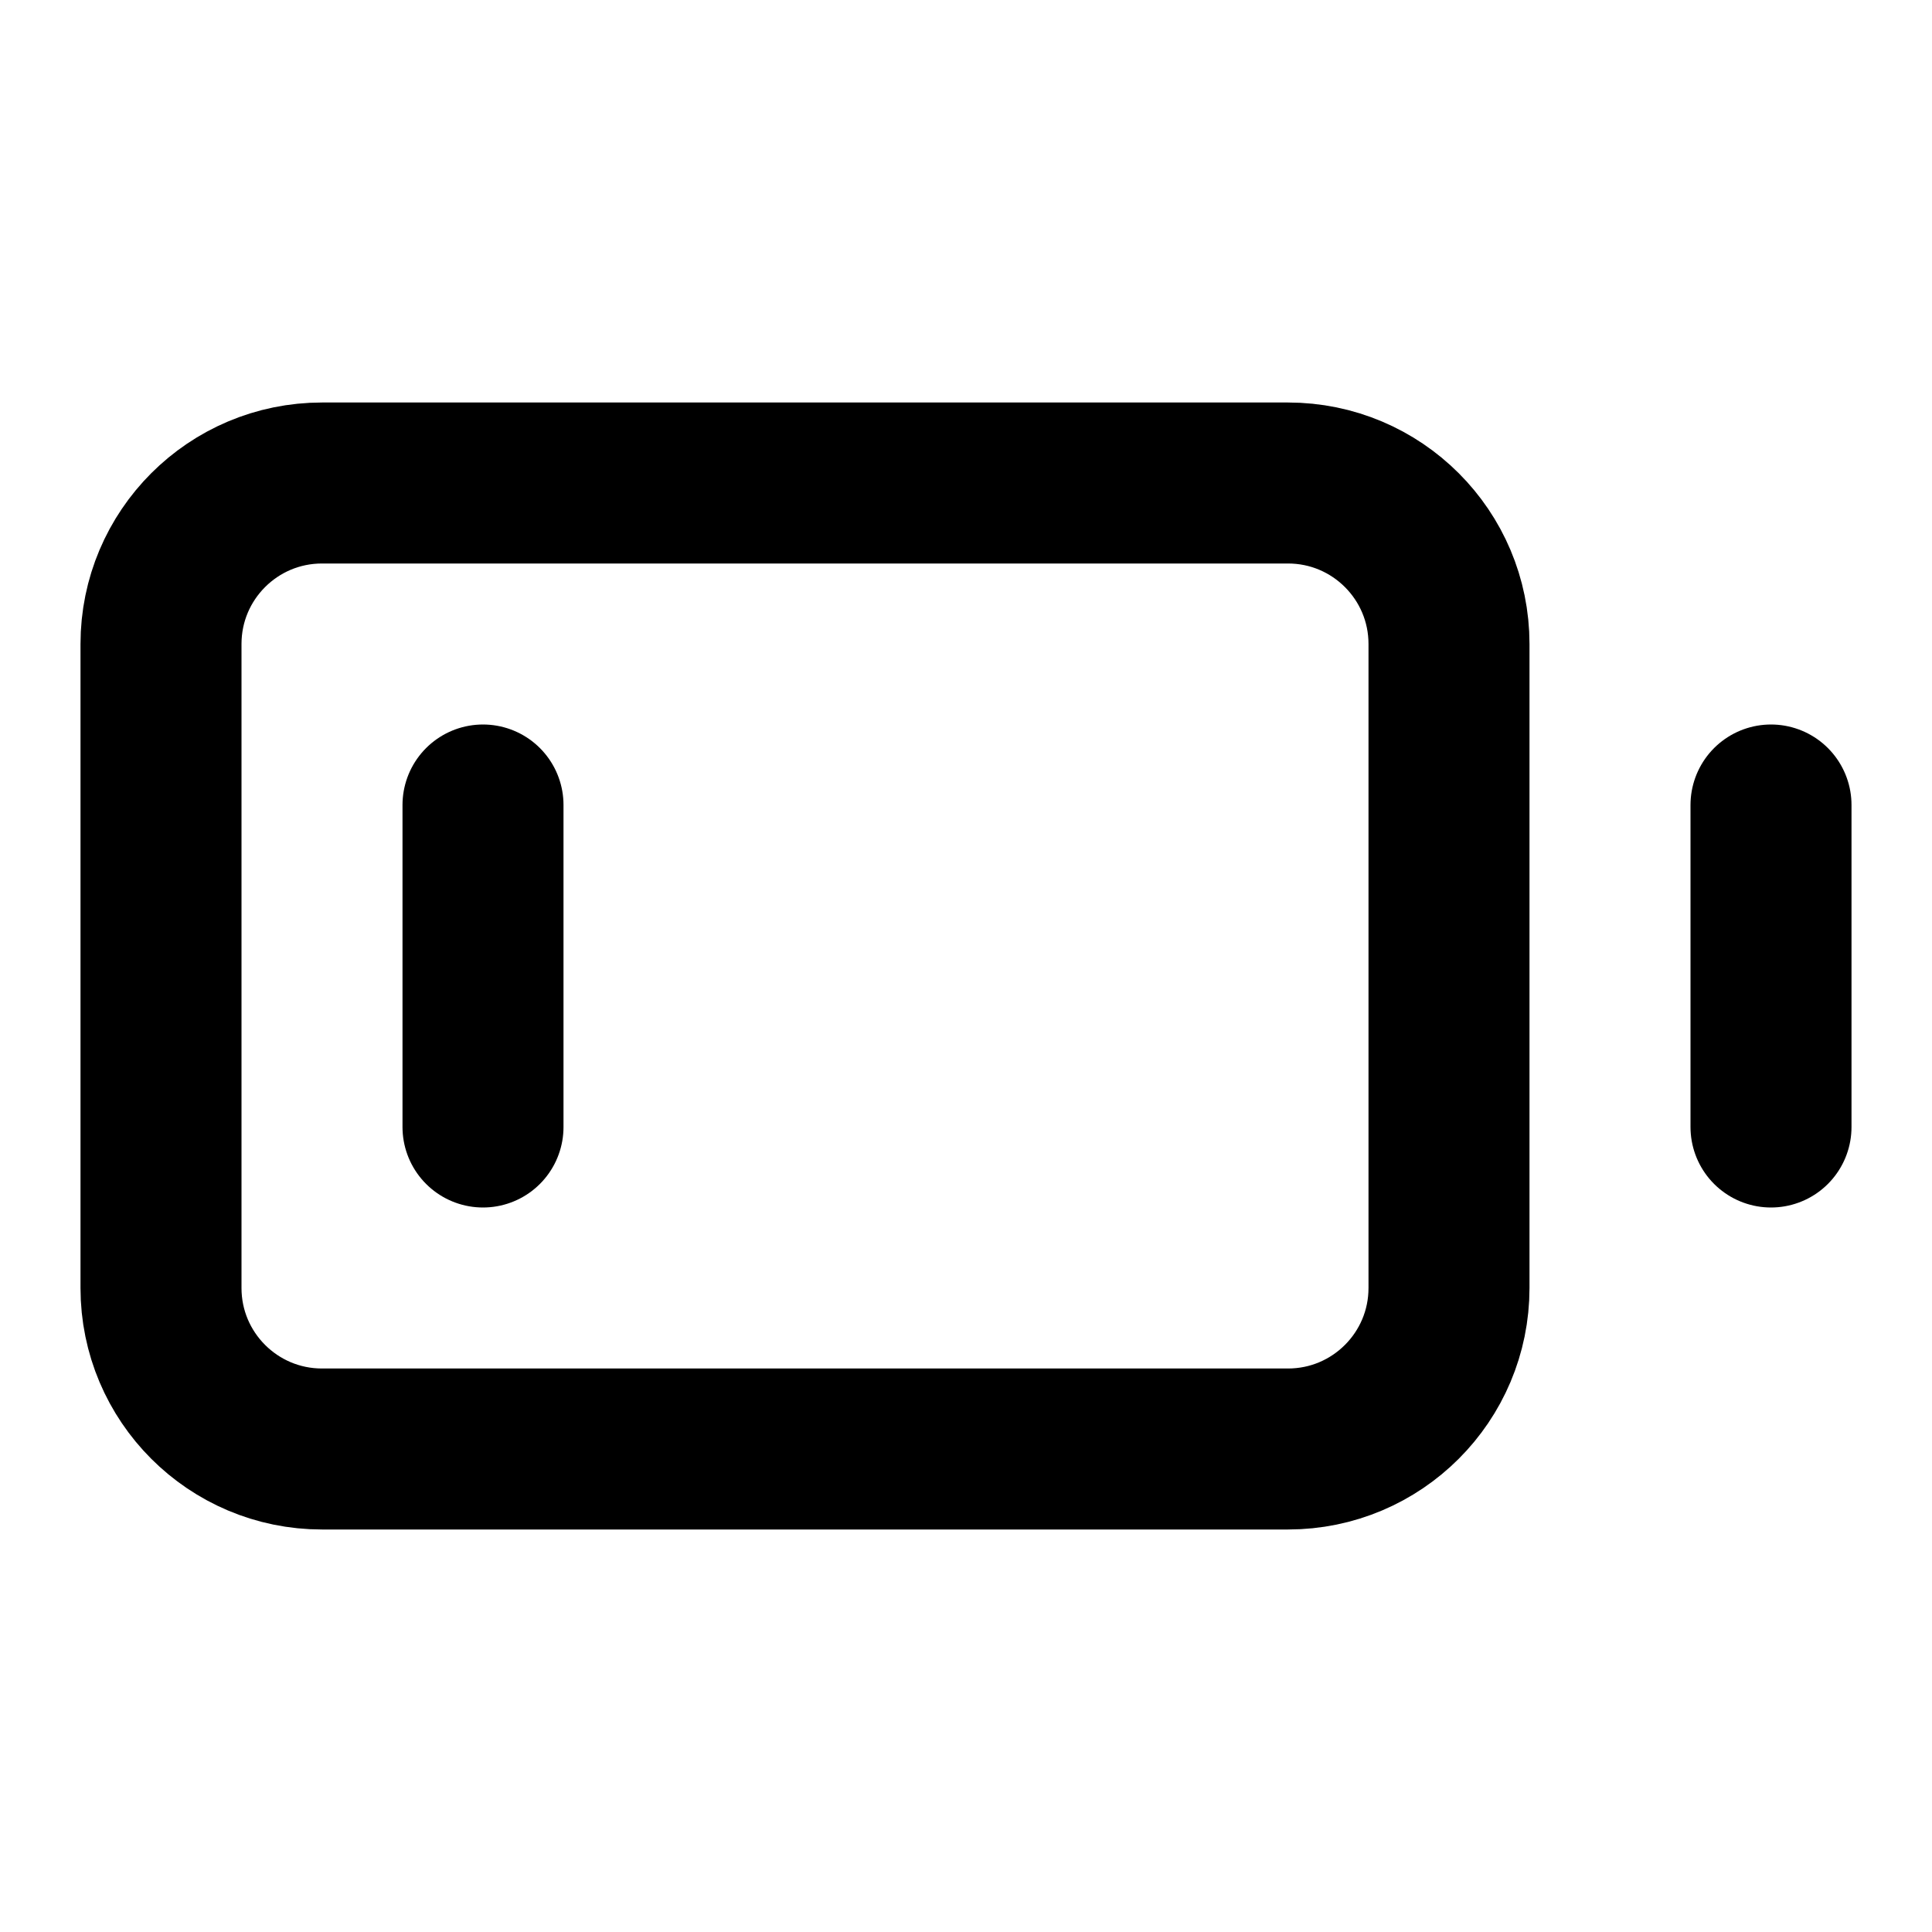
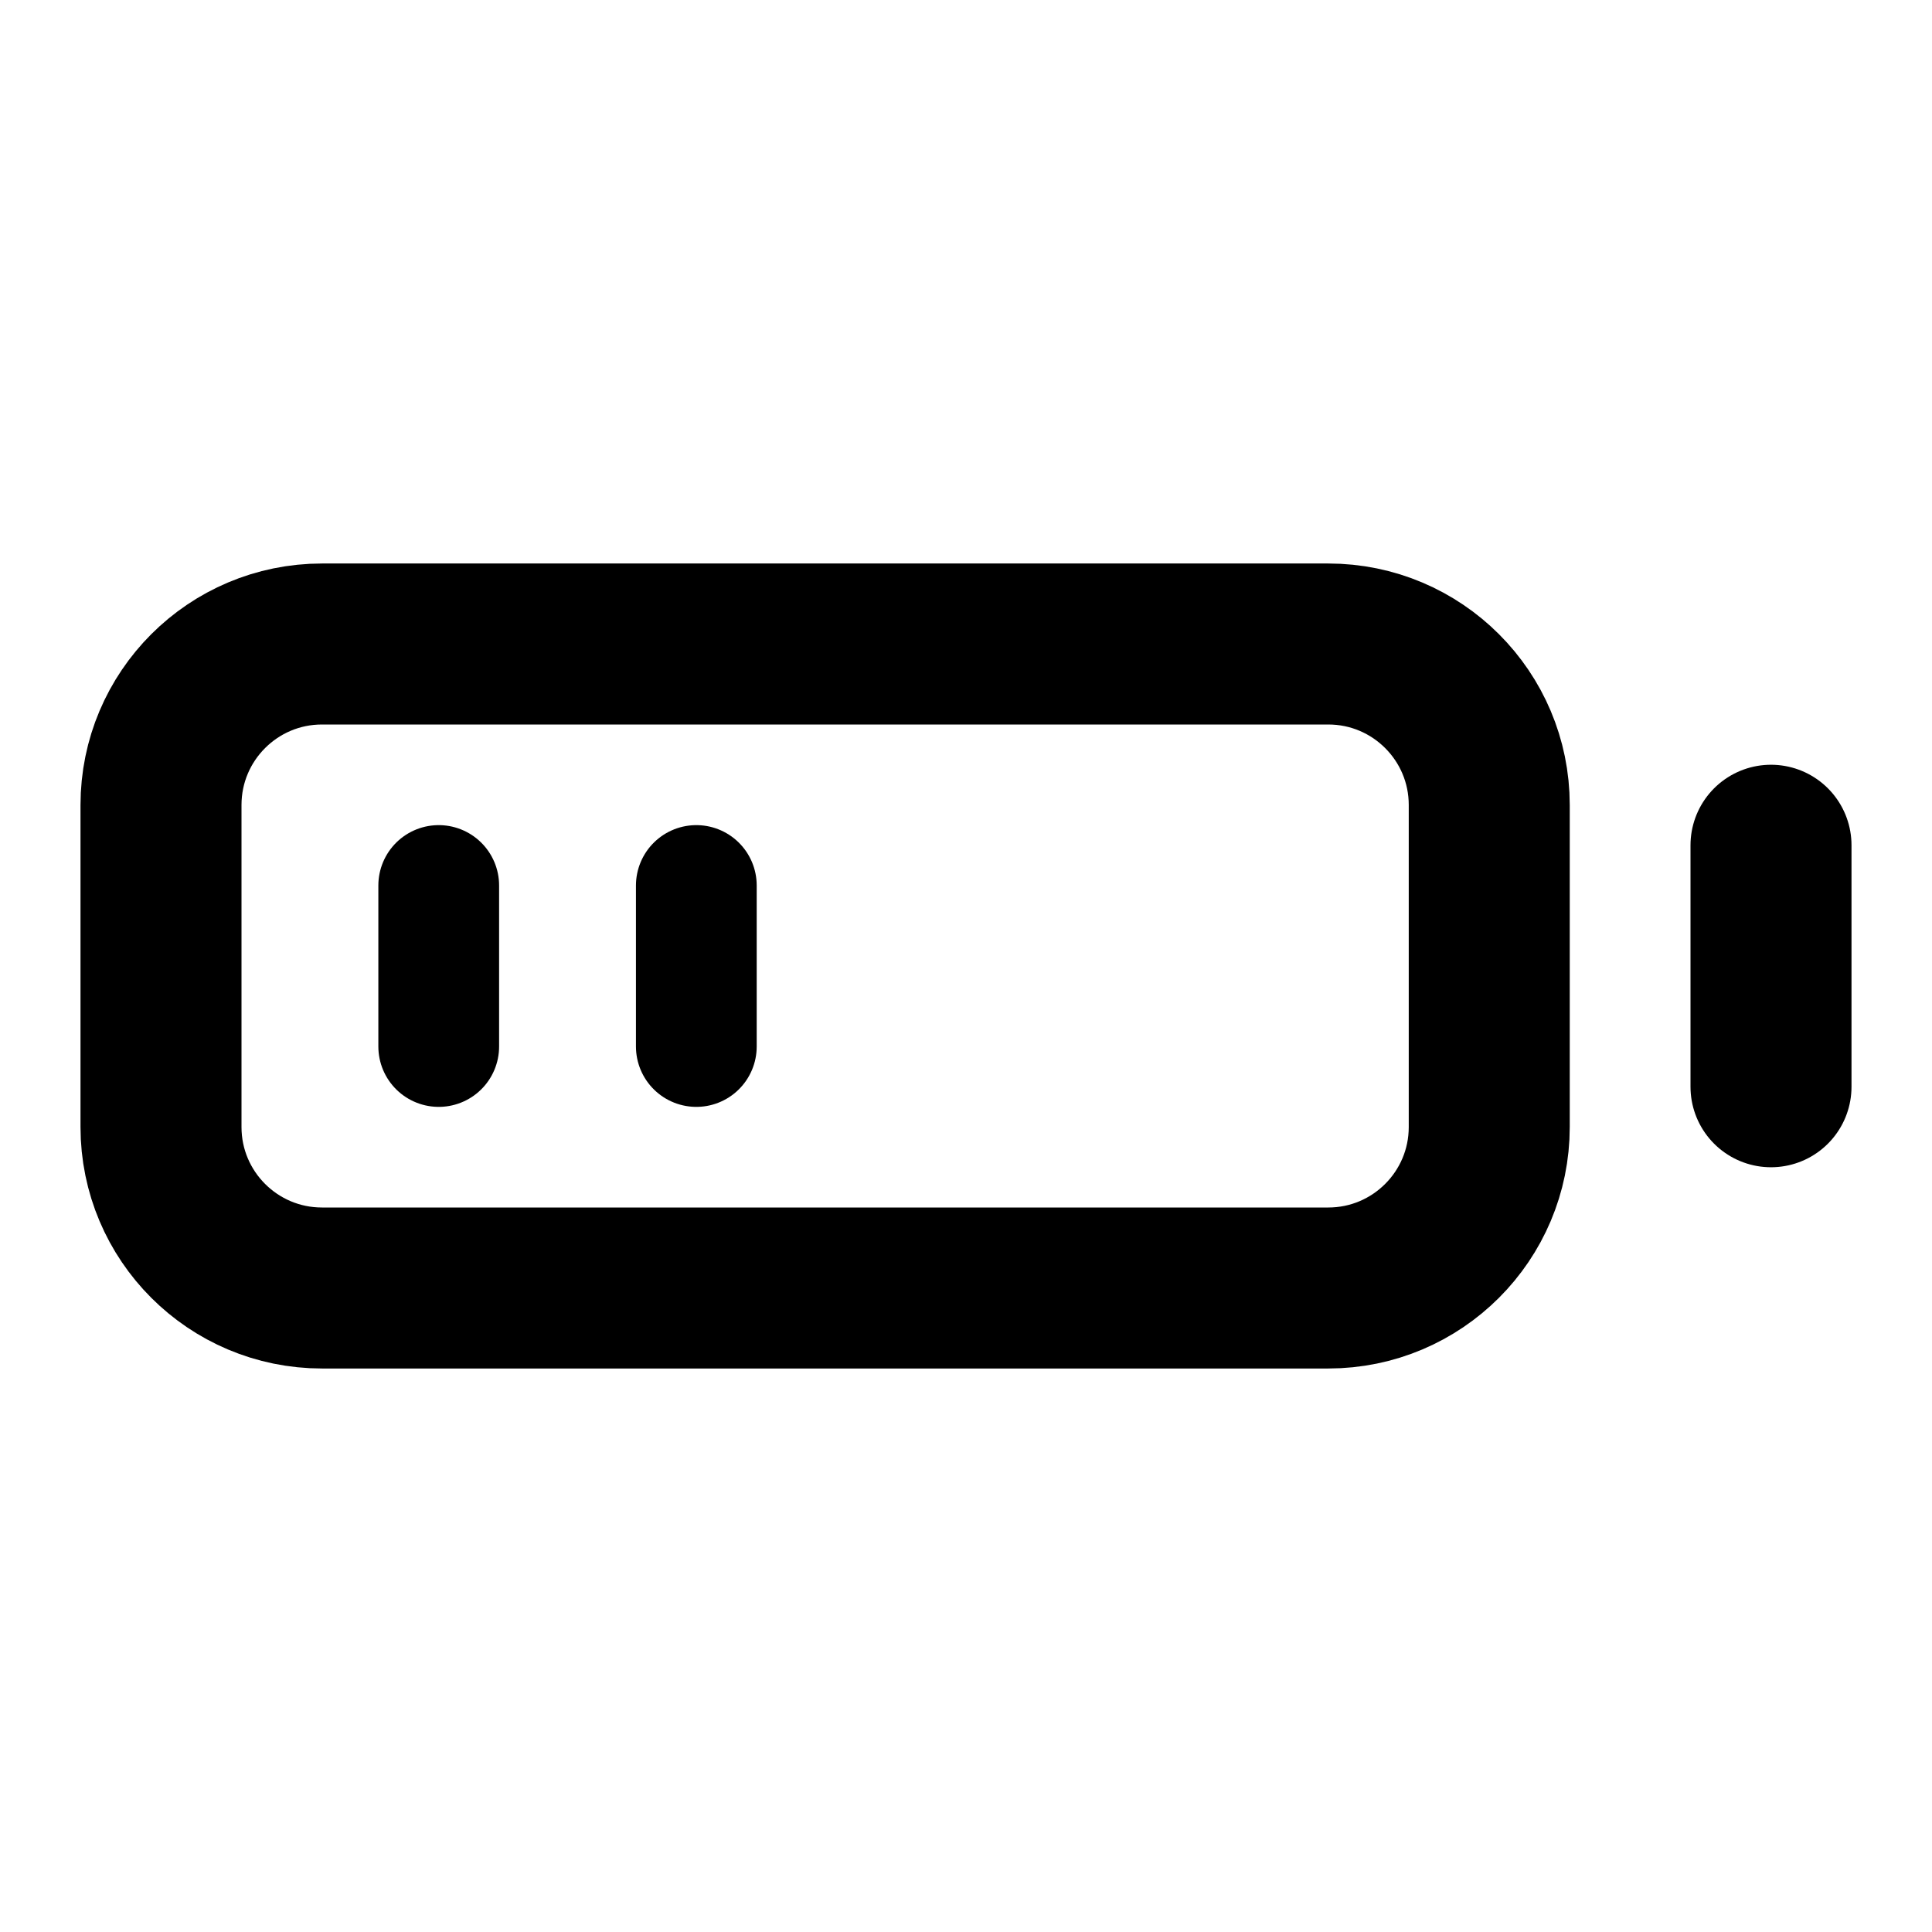
<svg xmlns="http://www.w3.org/2000/svg" width="24" height="24" viewBox="0 0 24 24" fill="none" stroke="currentColor" stroke-width="2" stroke-linecap="round" stroke-linejoin="round">
-   <path d="M22 14v-4" />
-   <path d="M6 14v-4" />
-   <rect x="2" y="6" width="16" height="12" rx="2" />
+   <path d="M22 13.5v-3" />
+   <path d="M5.45 13v-2" stroke-width="1.5" />
+   <path d="M8.65 13v-2" stroke-width="1.5" />
+   <rect x="2" y="8" width="16.5" height="8" rx="2" />
</svg>
